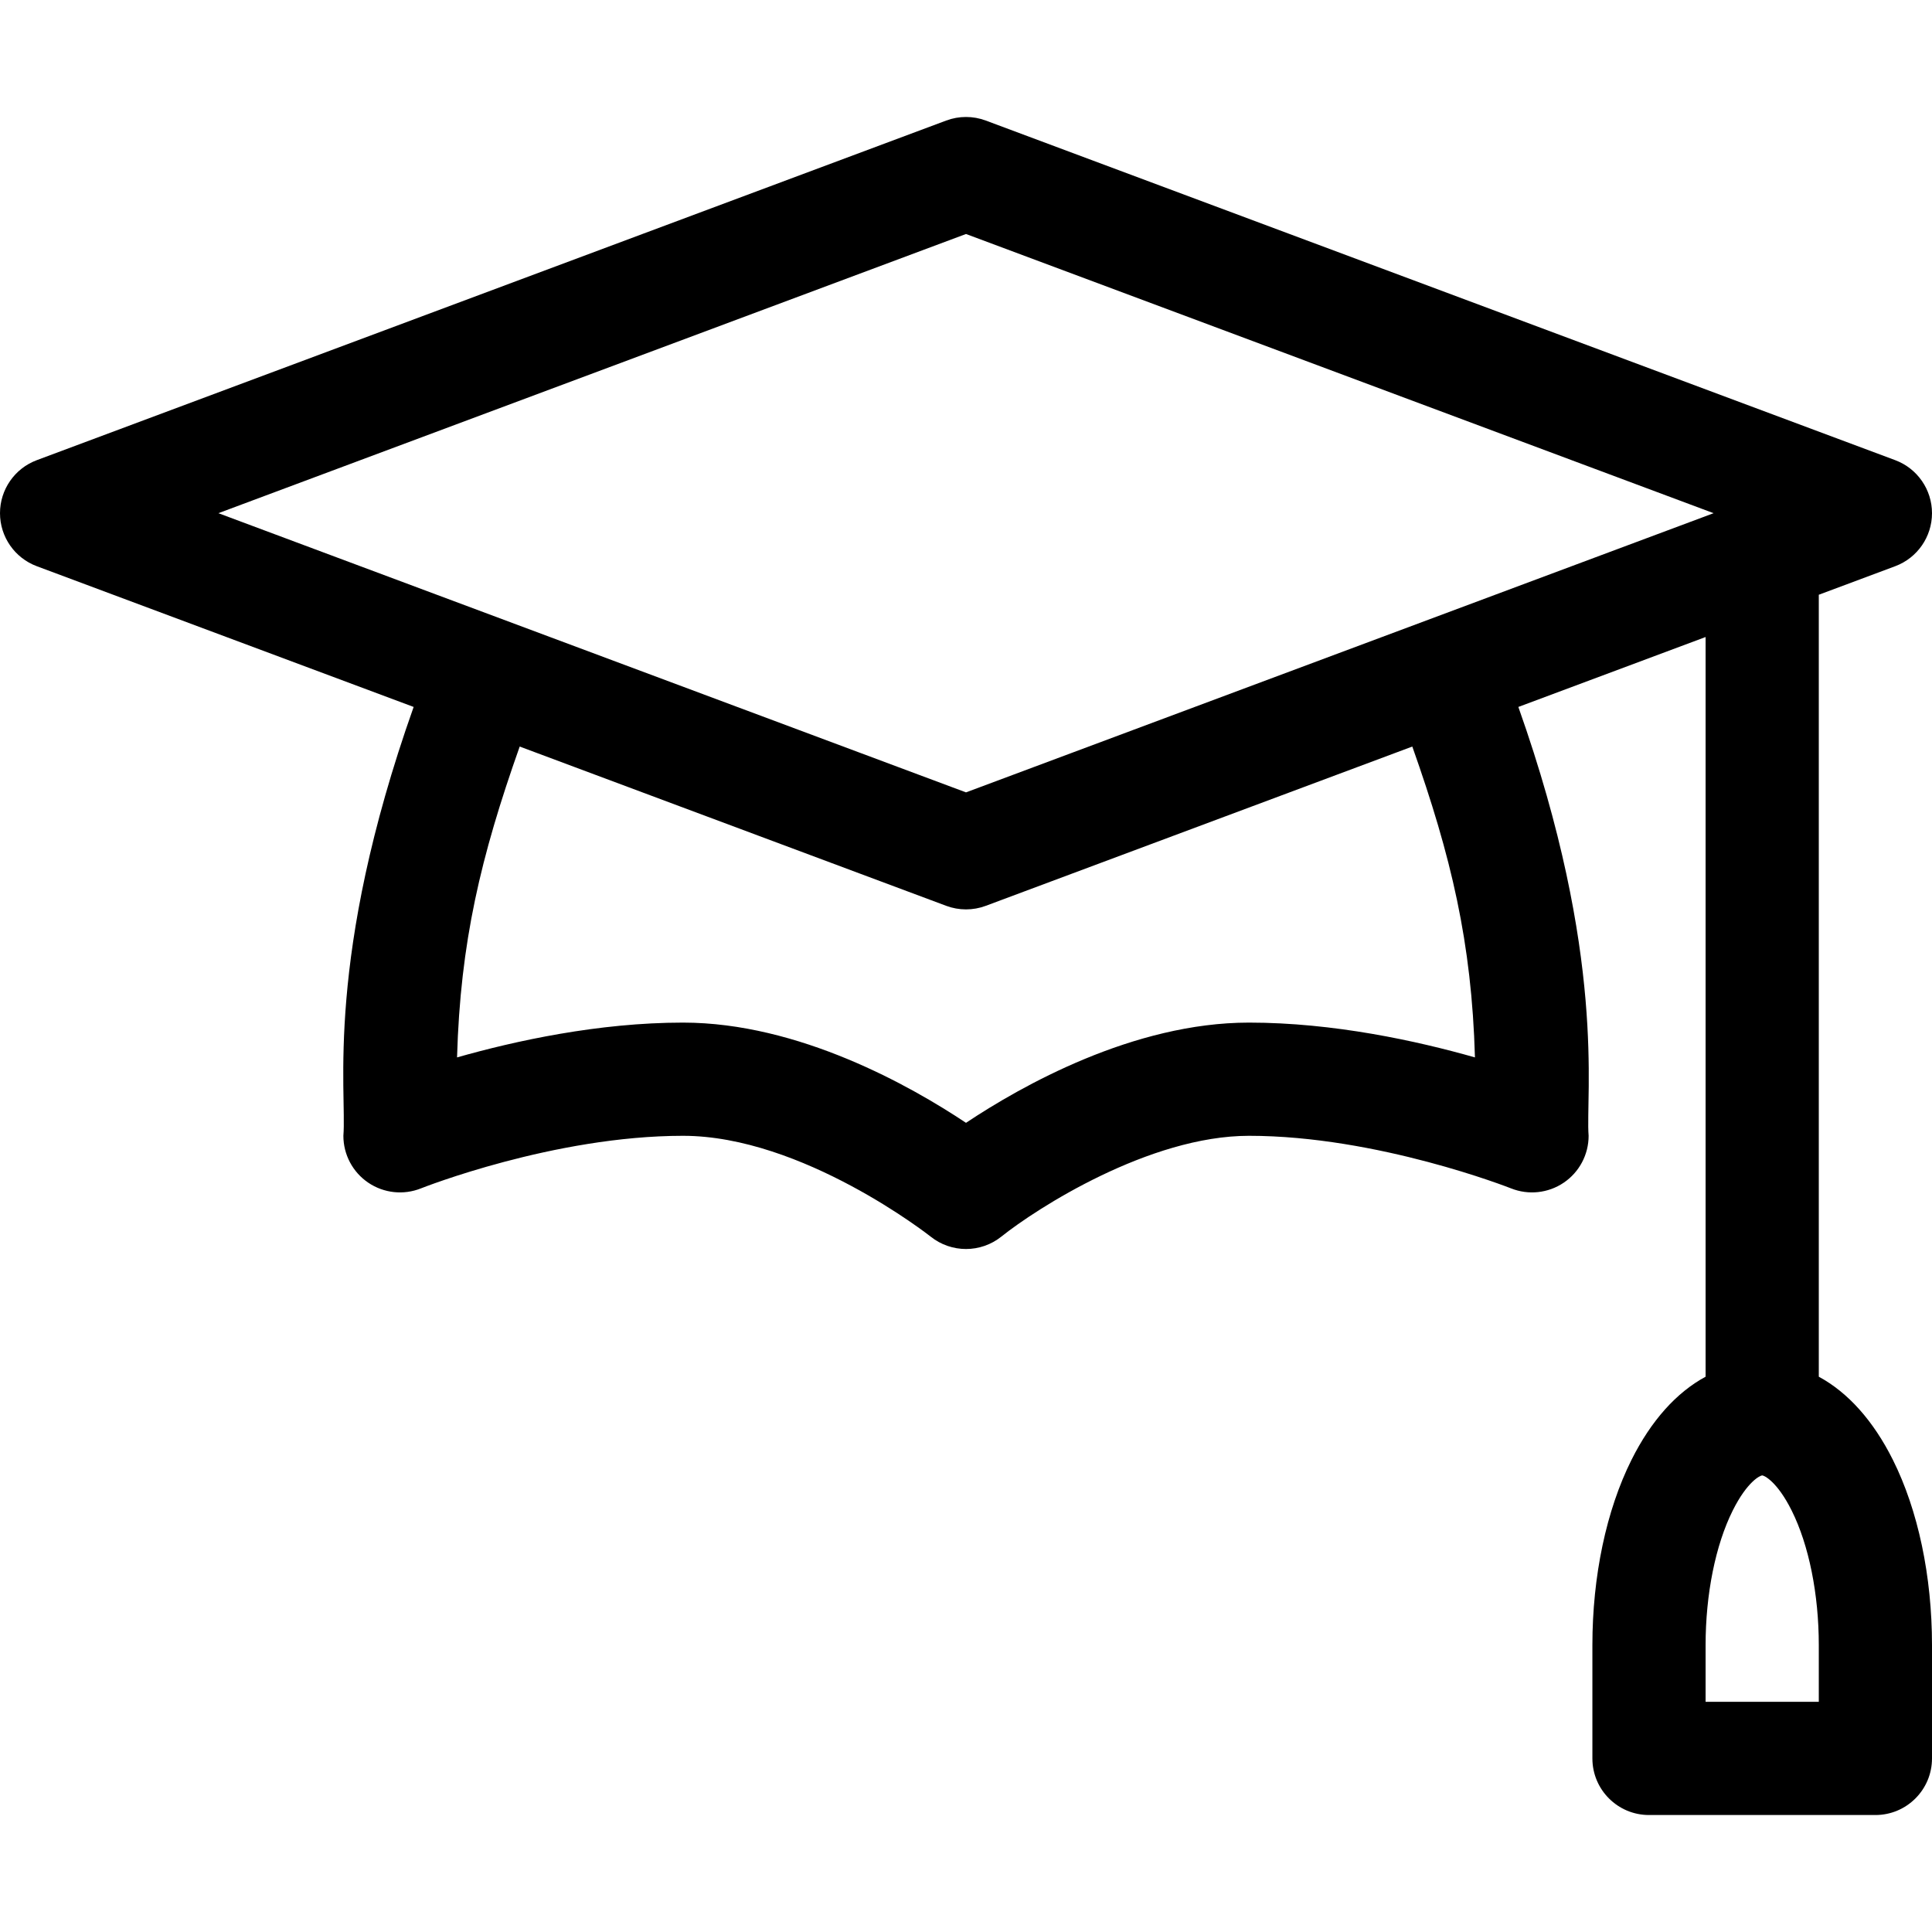
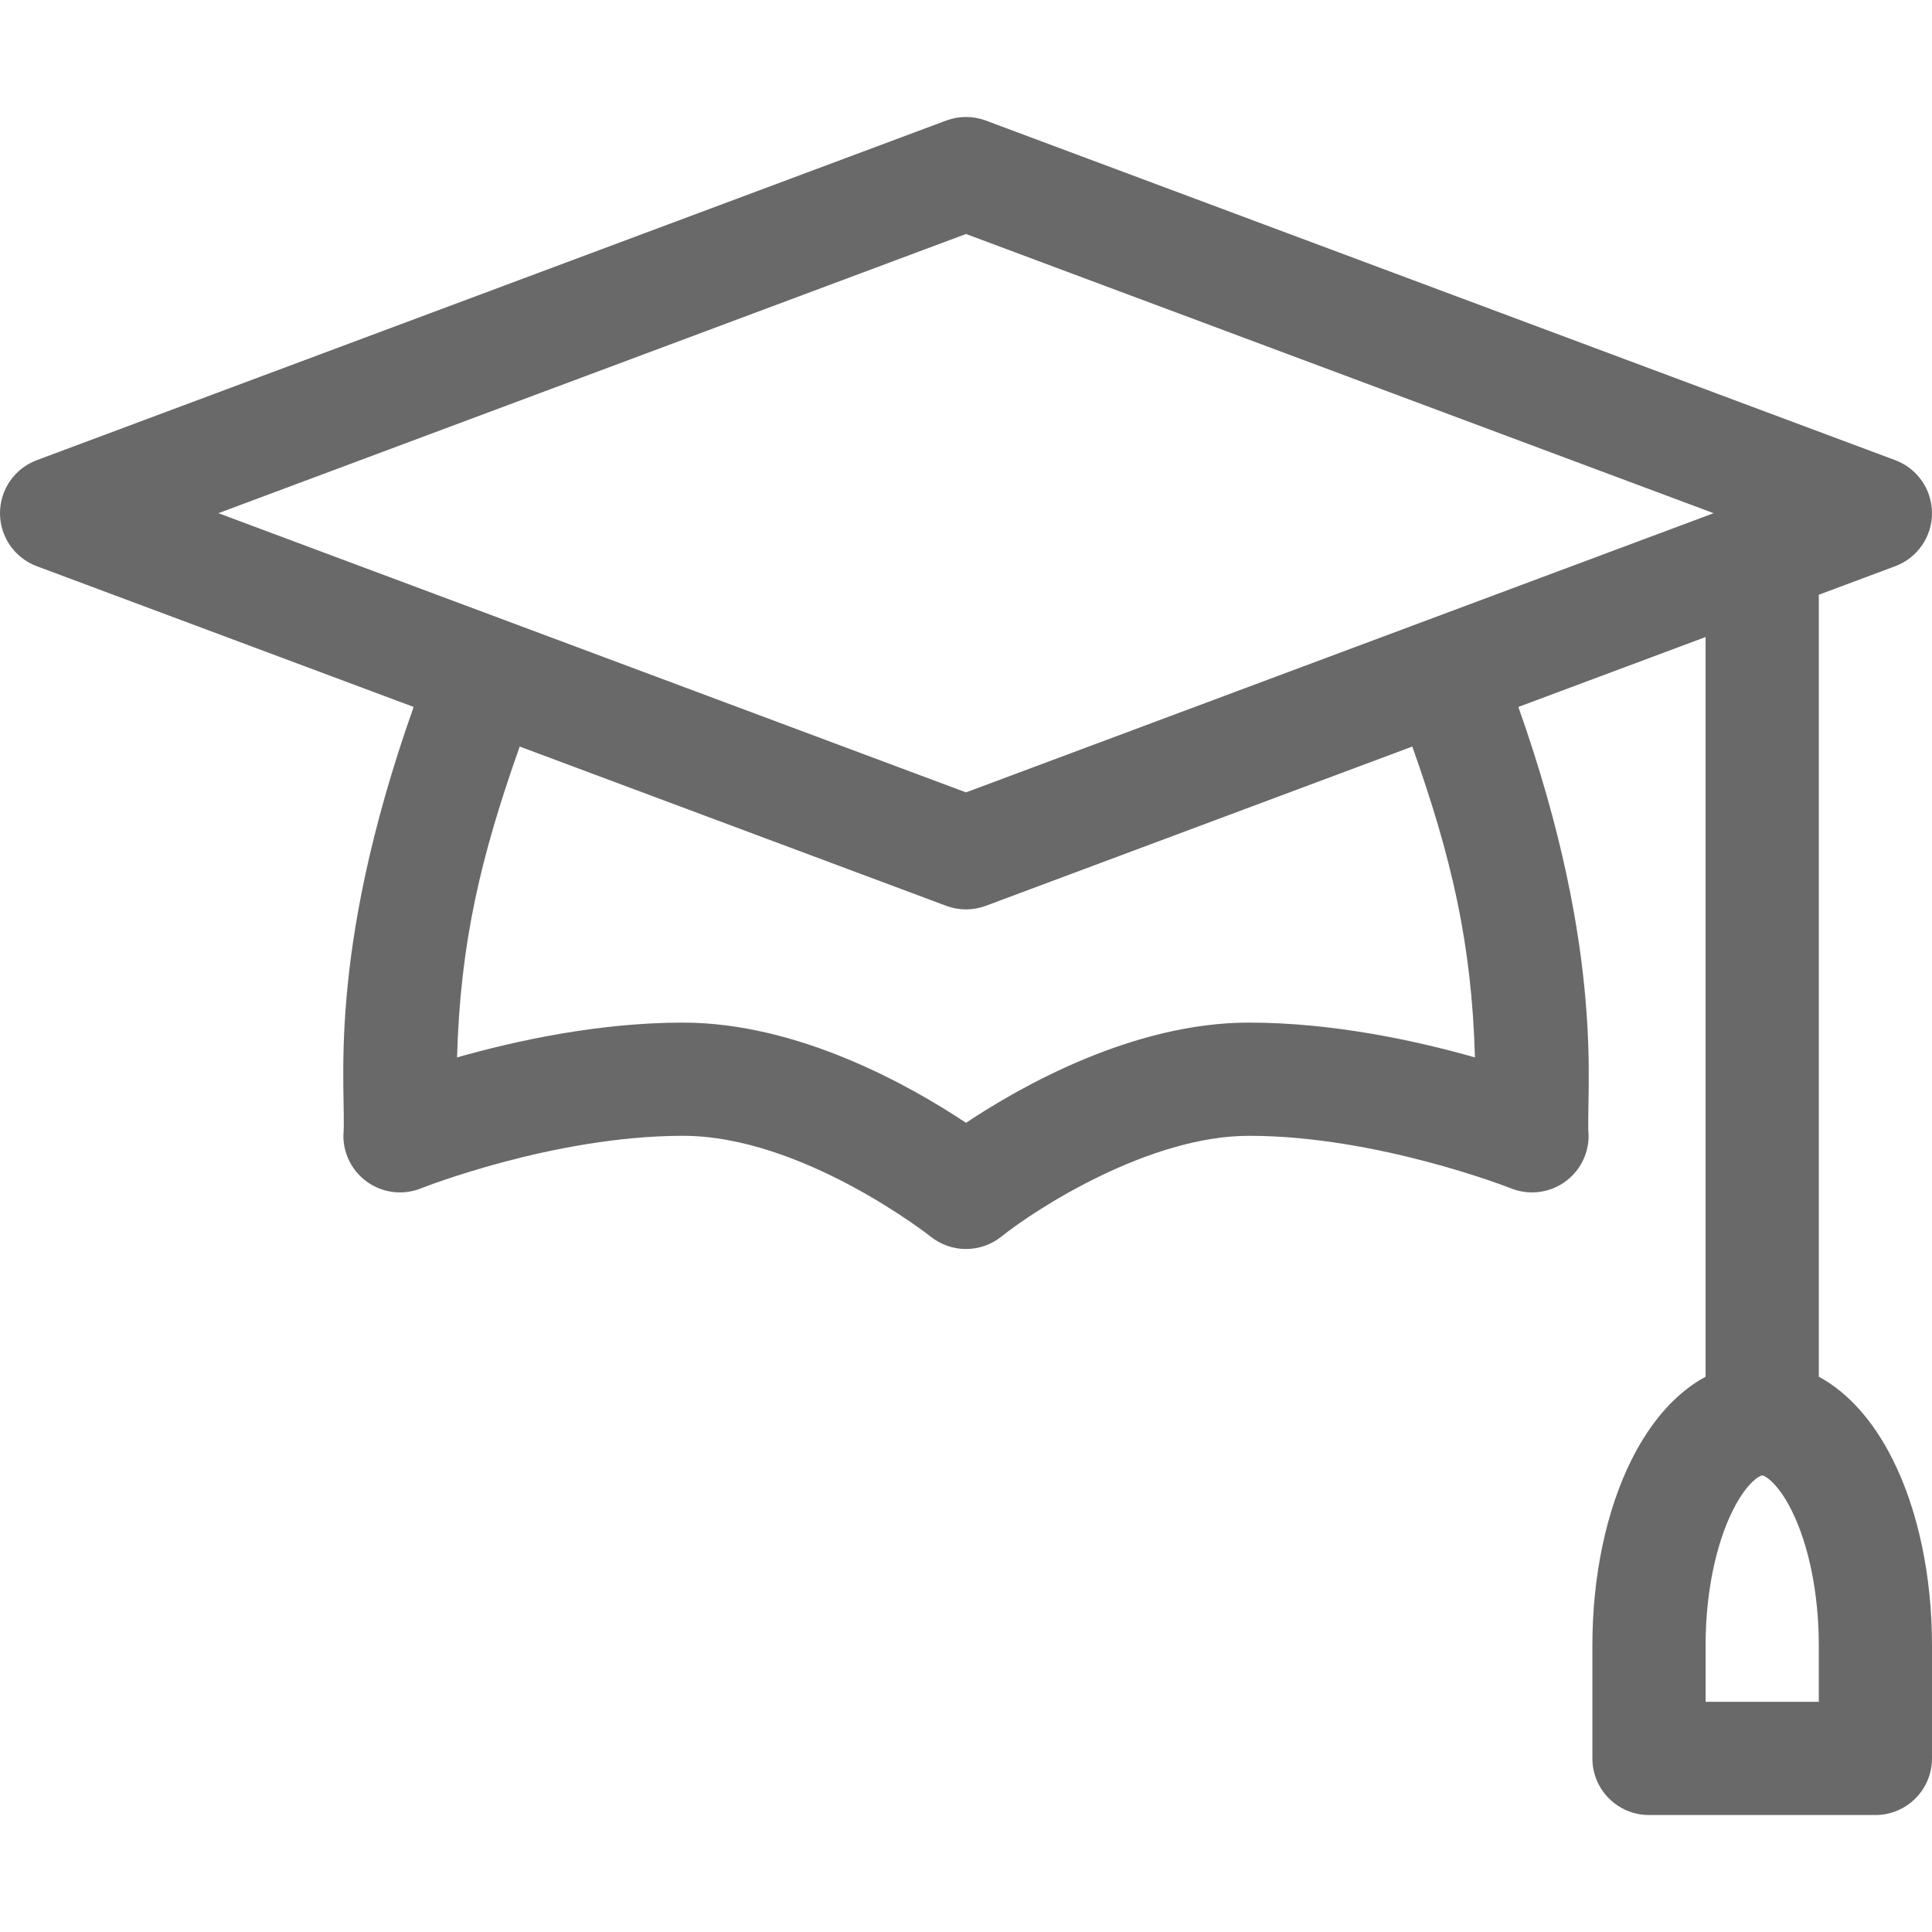
- <svg xmlns="http://www.w3.org/2000/svg" id="Capa_1" enable-background="new 0 0 512 512" height="512" viewBox="0 0 512 512" width="512">
+ <svg xmlns="http://www.w3.org/2000/svg" id="Capa_1" fill="#696969" enable-background="new 0 0 512 512" height="512" viewBox="0 0 512 512" width="512">
  <path d="m482 364.841v-207.227l20.248-7.561c5.864-2.191 9.752-7.793 9.752-14.053s-3.888-11.862-9.752-14.052l-241-90c-3.384-1.264-7.111-1.264-10.495 0l-241 90c-5.865 2.19-9.753 7.792-9.753 14.052s3.888 11.862 9.752 14.052l99.868 37.295c-23.643 66.711-17.678 101.803-18.62 113.653 0 4.977 2.469 9.631 6.59 12.421 4.122 2.791 9.358 3.354 13.98 1.506.349-.139 35.215-13.927 69.43-13.927 31.651 0 65.312 26.461 65.629 26.713 5.479 4.382 13.263 4.382 18.741 0 9.288-7.43 39.184-26.713 65.63-26.713 34.026 0 69.092 13.793 69.429 13.927 4.621 1.848 9.859 1.284 13.98-1.506 4.122-2.79 6.591-7.444 6.591-12.421-.871-10.95 4.899-47.292-18.621-113.653l49.621-18.53v196.024c-7.712 4.167-14.439 11.642-19.63 22.024-6.687 13.375-10.37 30.825-10.37 49.135v30c0 8.284 6.716 15 15 15h60c8.284 0 15-6.716 15-15v-30c0-18.31-3.683-35.76-10.37-49.135-5.191-10.382-11.918-17.857-19.63-22.024zm-226-302.829 198.124 73.988c-20.439 7.633-178.344 66.602-198.124 73.988-19.78-7.386-177.685-66.355-198.124-73.988zm134.877 218.211c-15.383-4.374-37.484-9.223-59.877-9.223-30.683 0-60.373 16.817-75 26.56-14.627-9.743-44.318-26.56-75-26.56-22.392 0-44.494 4.849-59.877 9.223.863-30.496 6.279-53.209 16.603-82.38l113.027 42.209c3.383 1.264 7.111 1.264 10.495 0l113.027-42.209c10.323 29.171 15.738 51.885 16.602 82.38zm91.123 170.777h-30v-15c0-13.544 2.626-26.563 7.203-35.718 3.834-7.668 7.277-9.282 7.797-9.282s3.963 1.614 7.797 9.282c4.577 9.155 7.203 22.174 7.203 35.718z" />
</svg>
